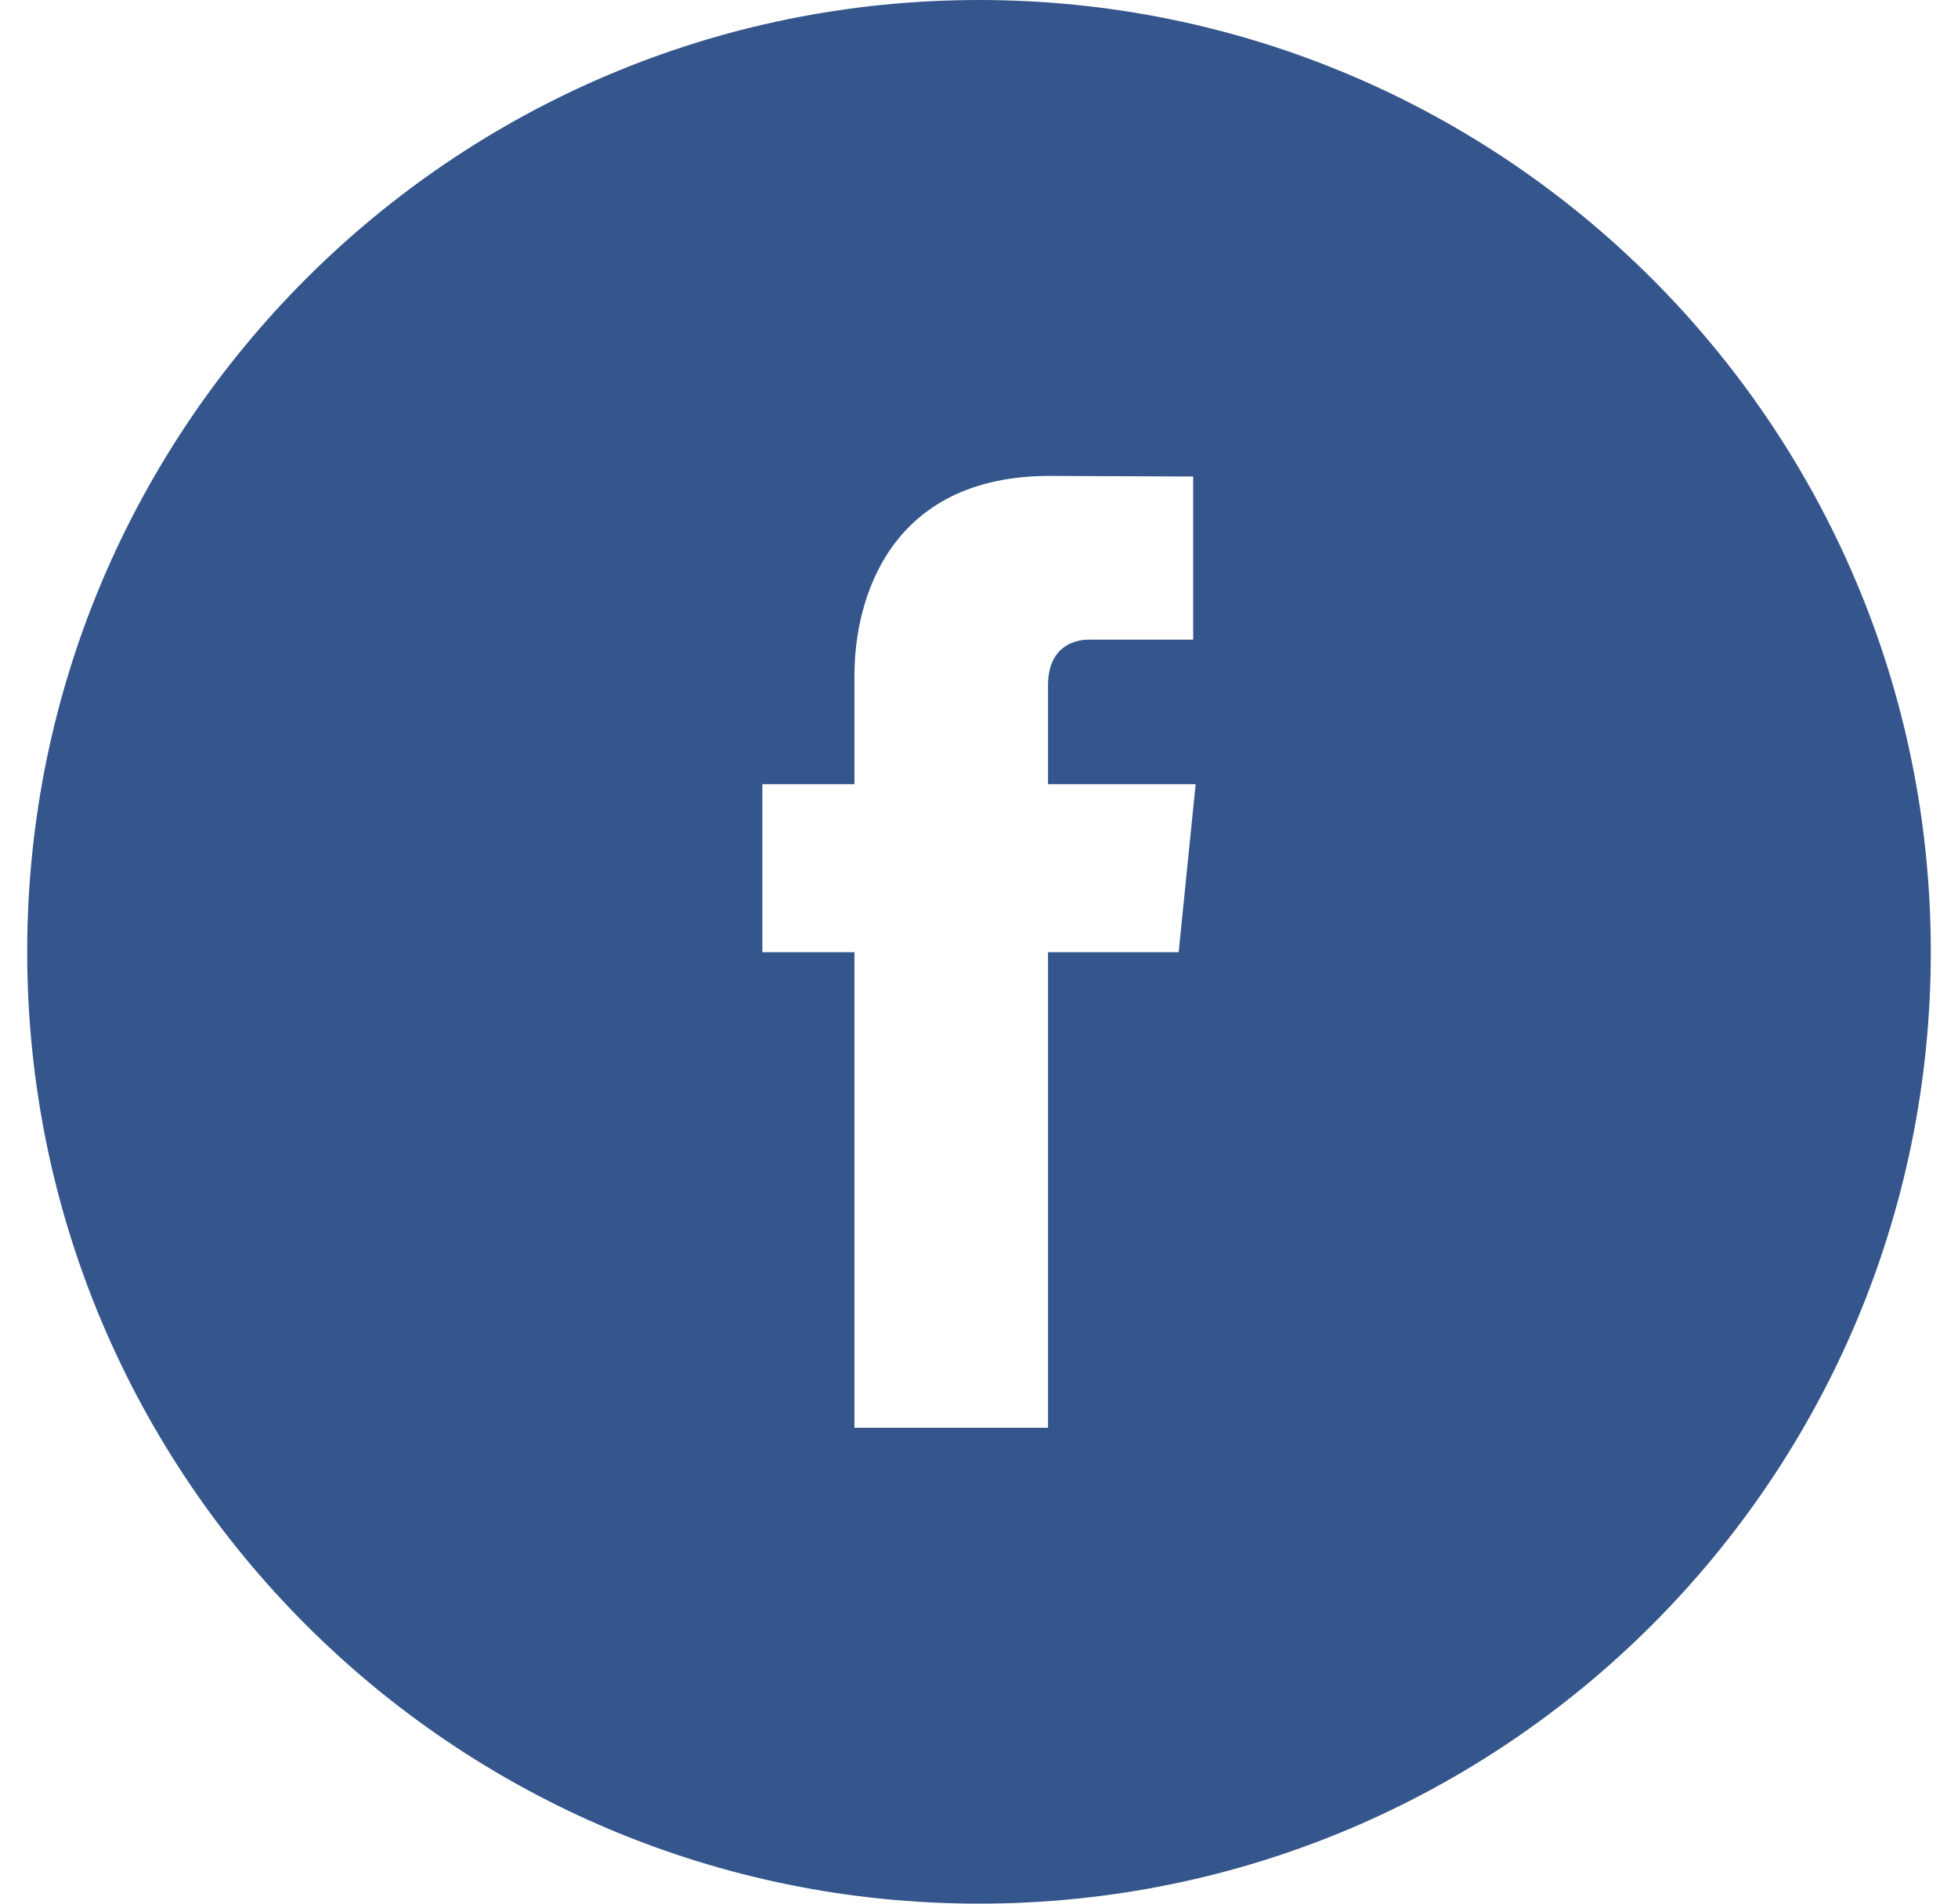
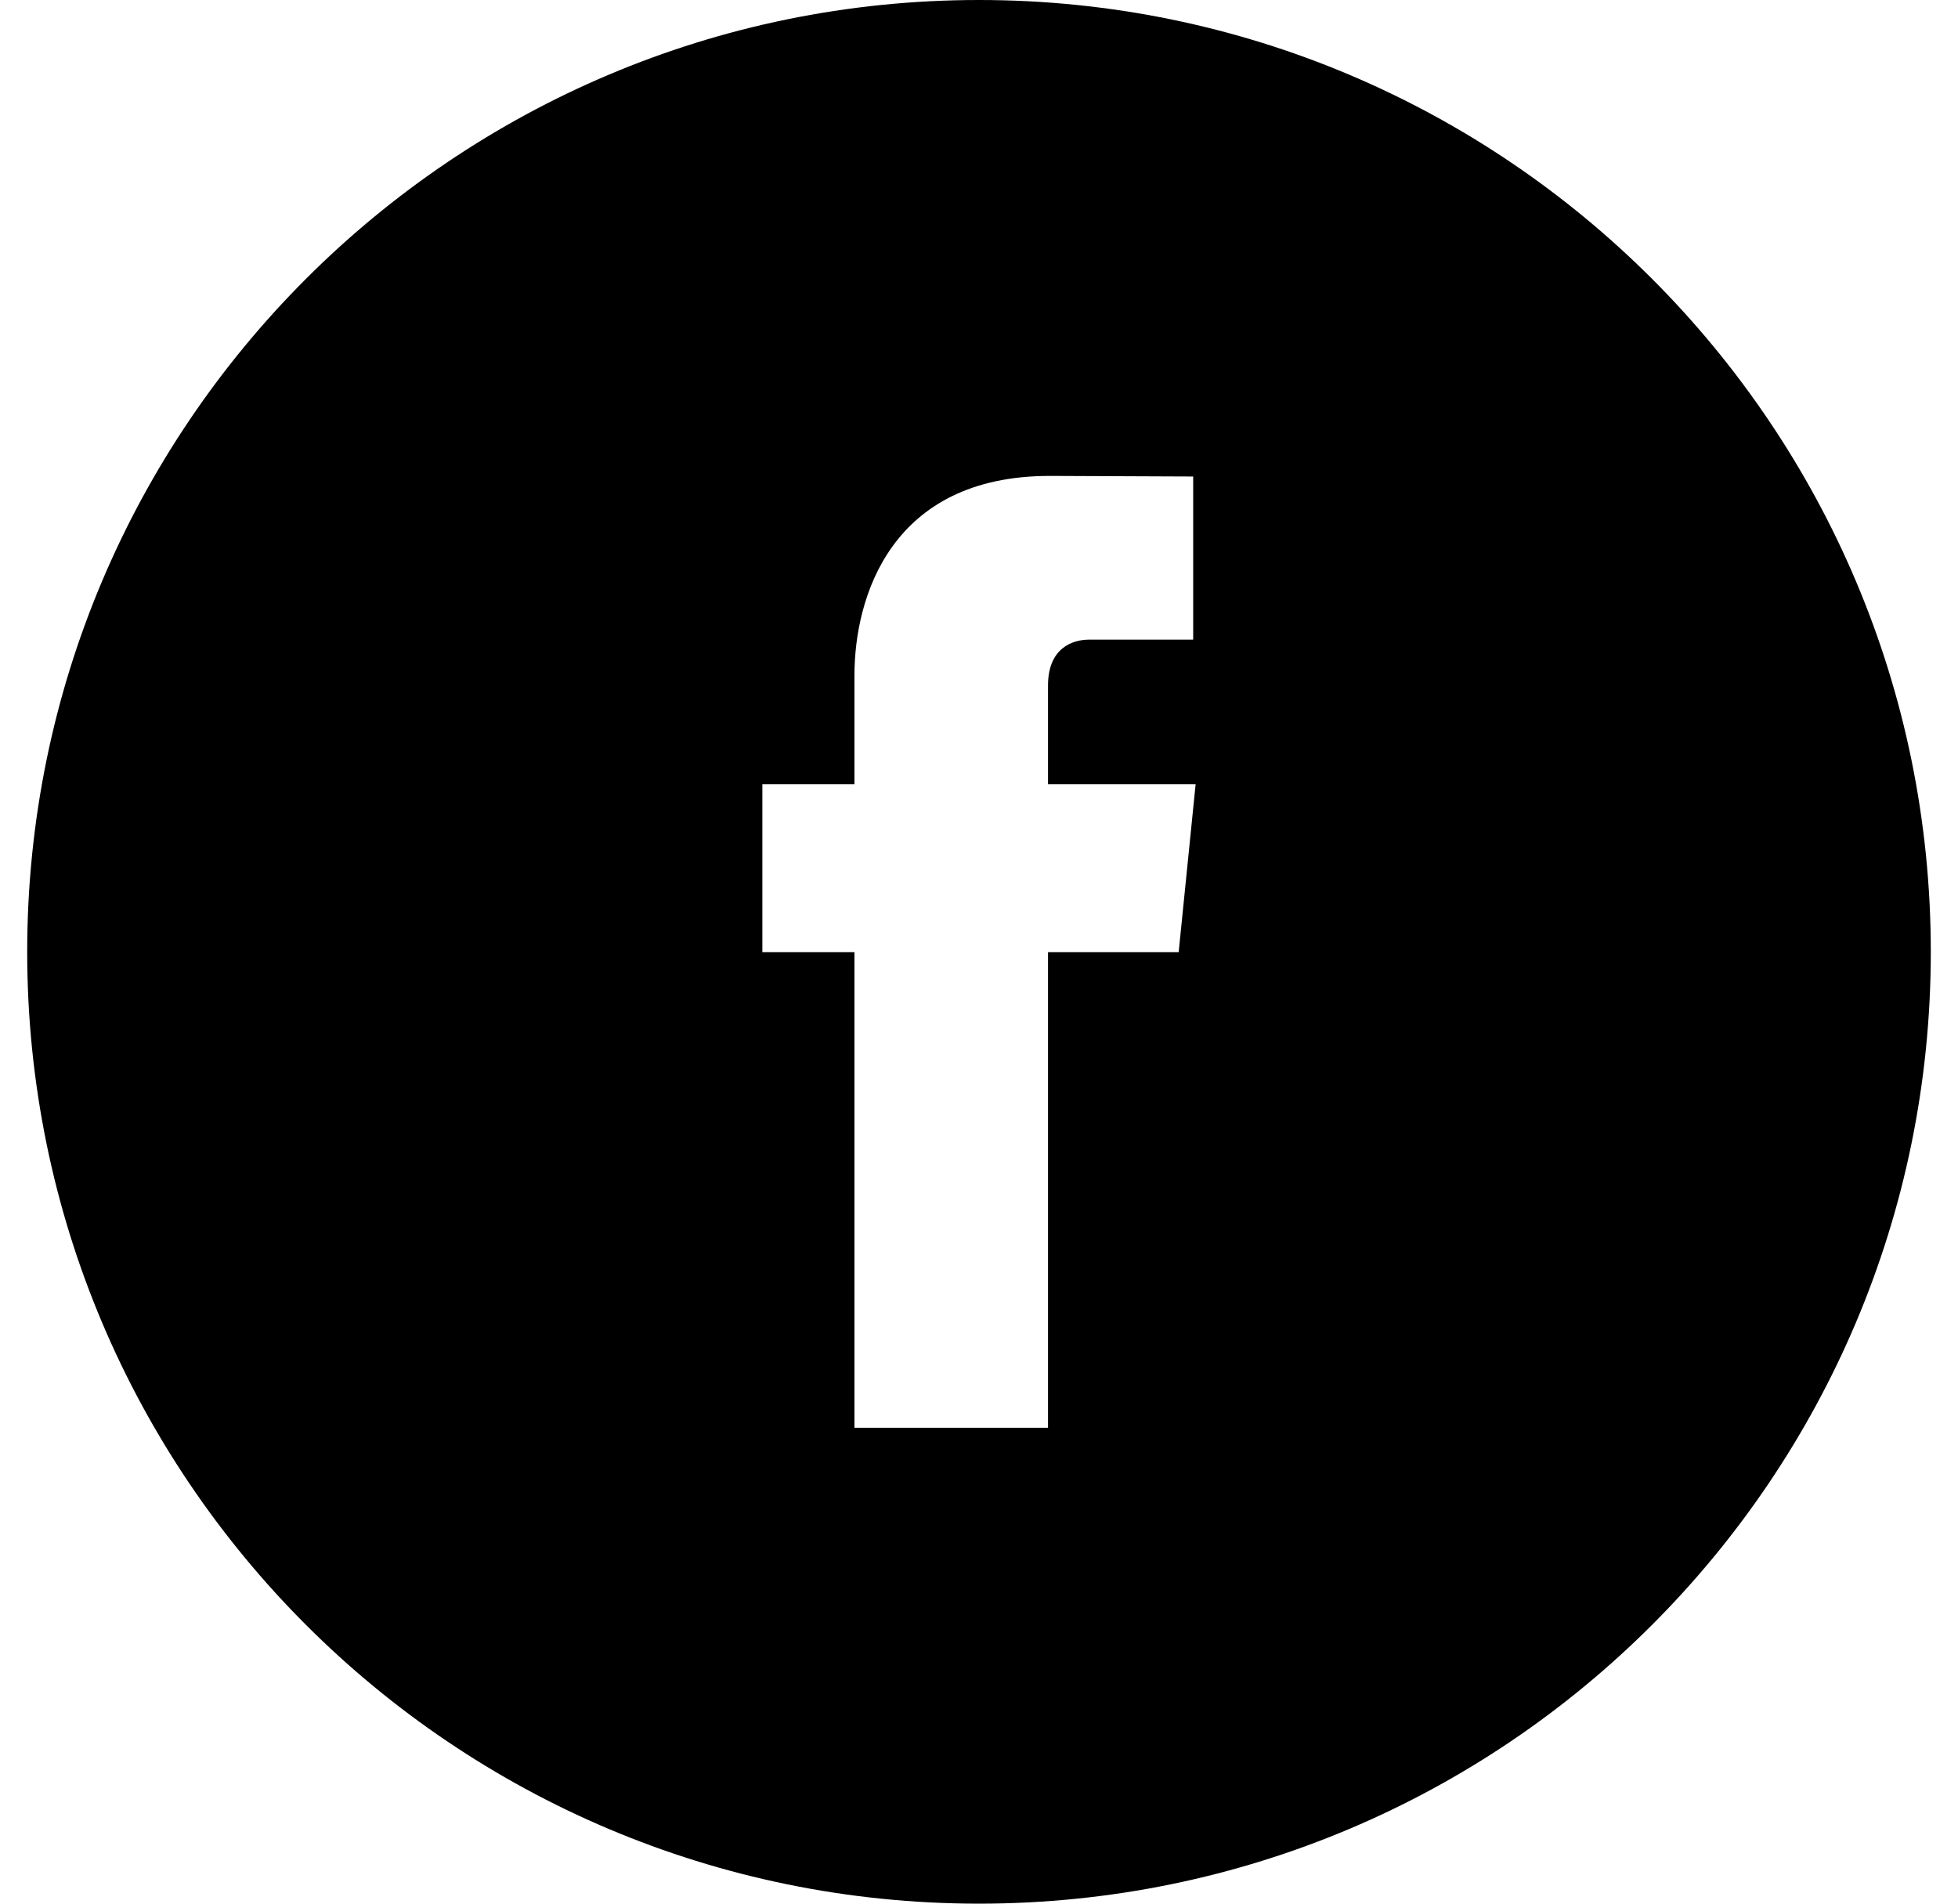
<svg xmlns="http://www.w3.org/2000/svg" width="36px" height="35px" viewBox="0 0 36 35" version="1.1">
  <defs />
-   <g id="single" stroke="none" stroke-width="1" fill="none" fill-rule="evenodd">
-     <g id="single_pc" transform="translate(-620, -2269)" fill="#35568C">
+   <g id="single" stroke="none" stroke-width="1" fill-rule="evenodd">
+     <g id="single_pc" transform="translate(-620, -2269)">
      <g id="author" transform="translate(173, 2172)">
        <g id="sns" transform="translate(406, 97)">
          <path d="M62.671,17.507 L60.269,17.507 L60.269,26.25 L56.71,26.25 L56.71,17.507 L55.017,17.507 L55.017,14.418 L56.71,14.418 L56.71,12.418 C56.71,10.987 57.375,8.75 60.301,8.75 L62.938,8.761 L62.938,11.76 L61.024,11.76 C60.713,11.76 60.269,11.919 60.269,12.602 L60.269,14.418 L62.983,14.418 L62.671,17.507 L62.671,17.507 Z M59,0 C49.336,0 41.5,7.836 41.5,17.5 C41.5,27.167 49.336,35 59,35 C68.665,35 76.5,27.167 76.5,17.5 C76.5,7.836 68.665,0 59,0 L59,0 Z" id="icon_authorFb.svg" />
        </g>
      </g>
    </g>
  </g>
</svg>
